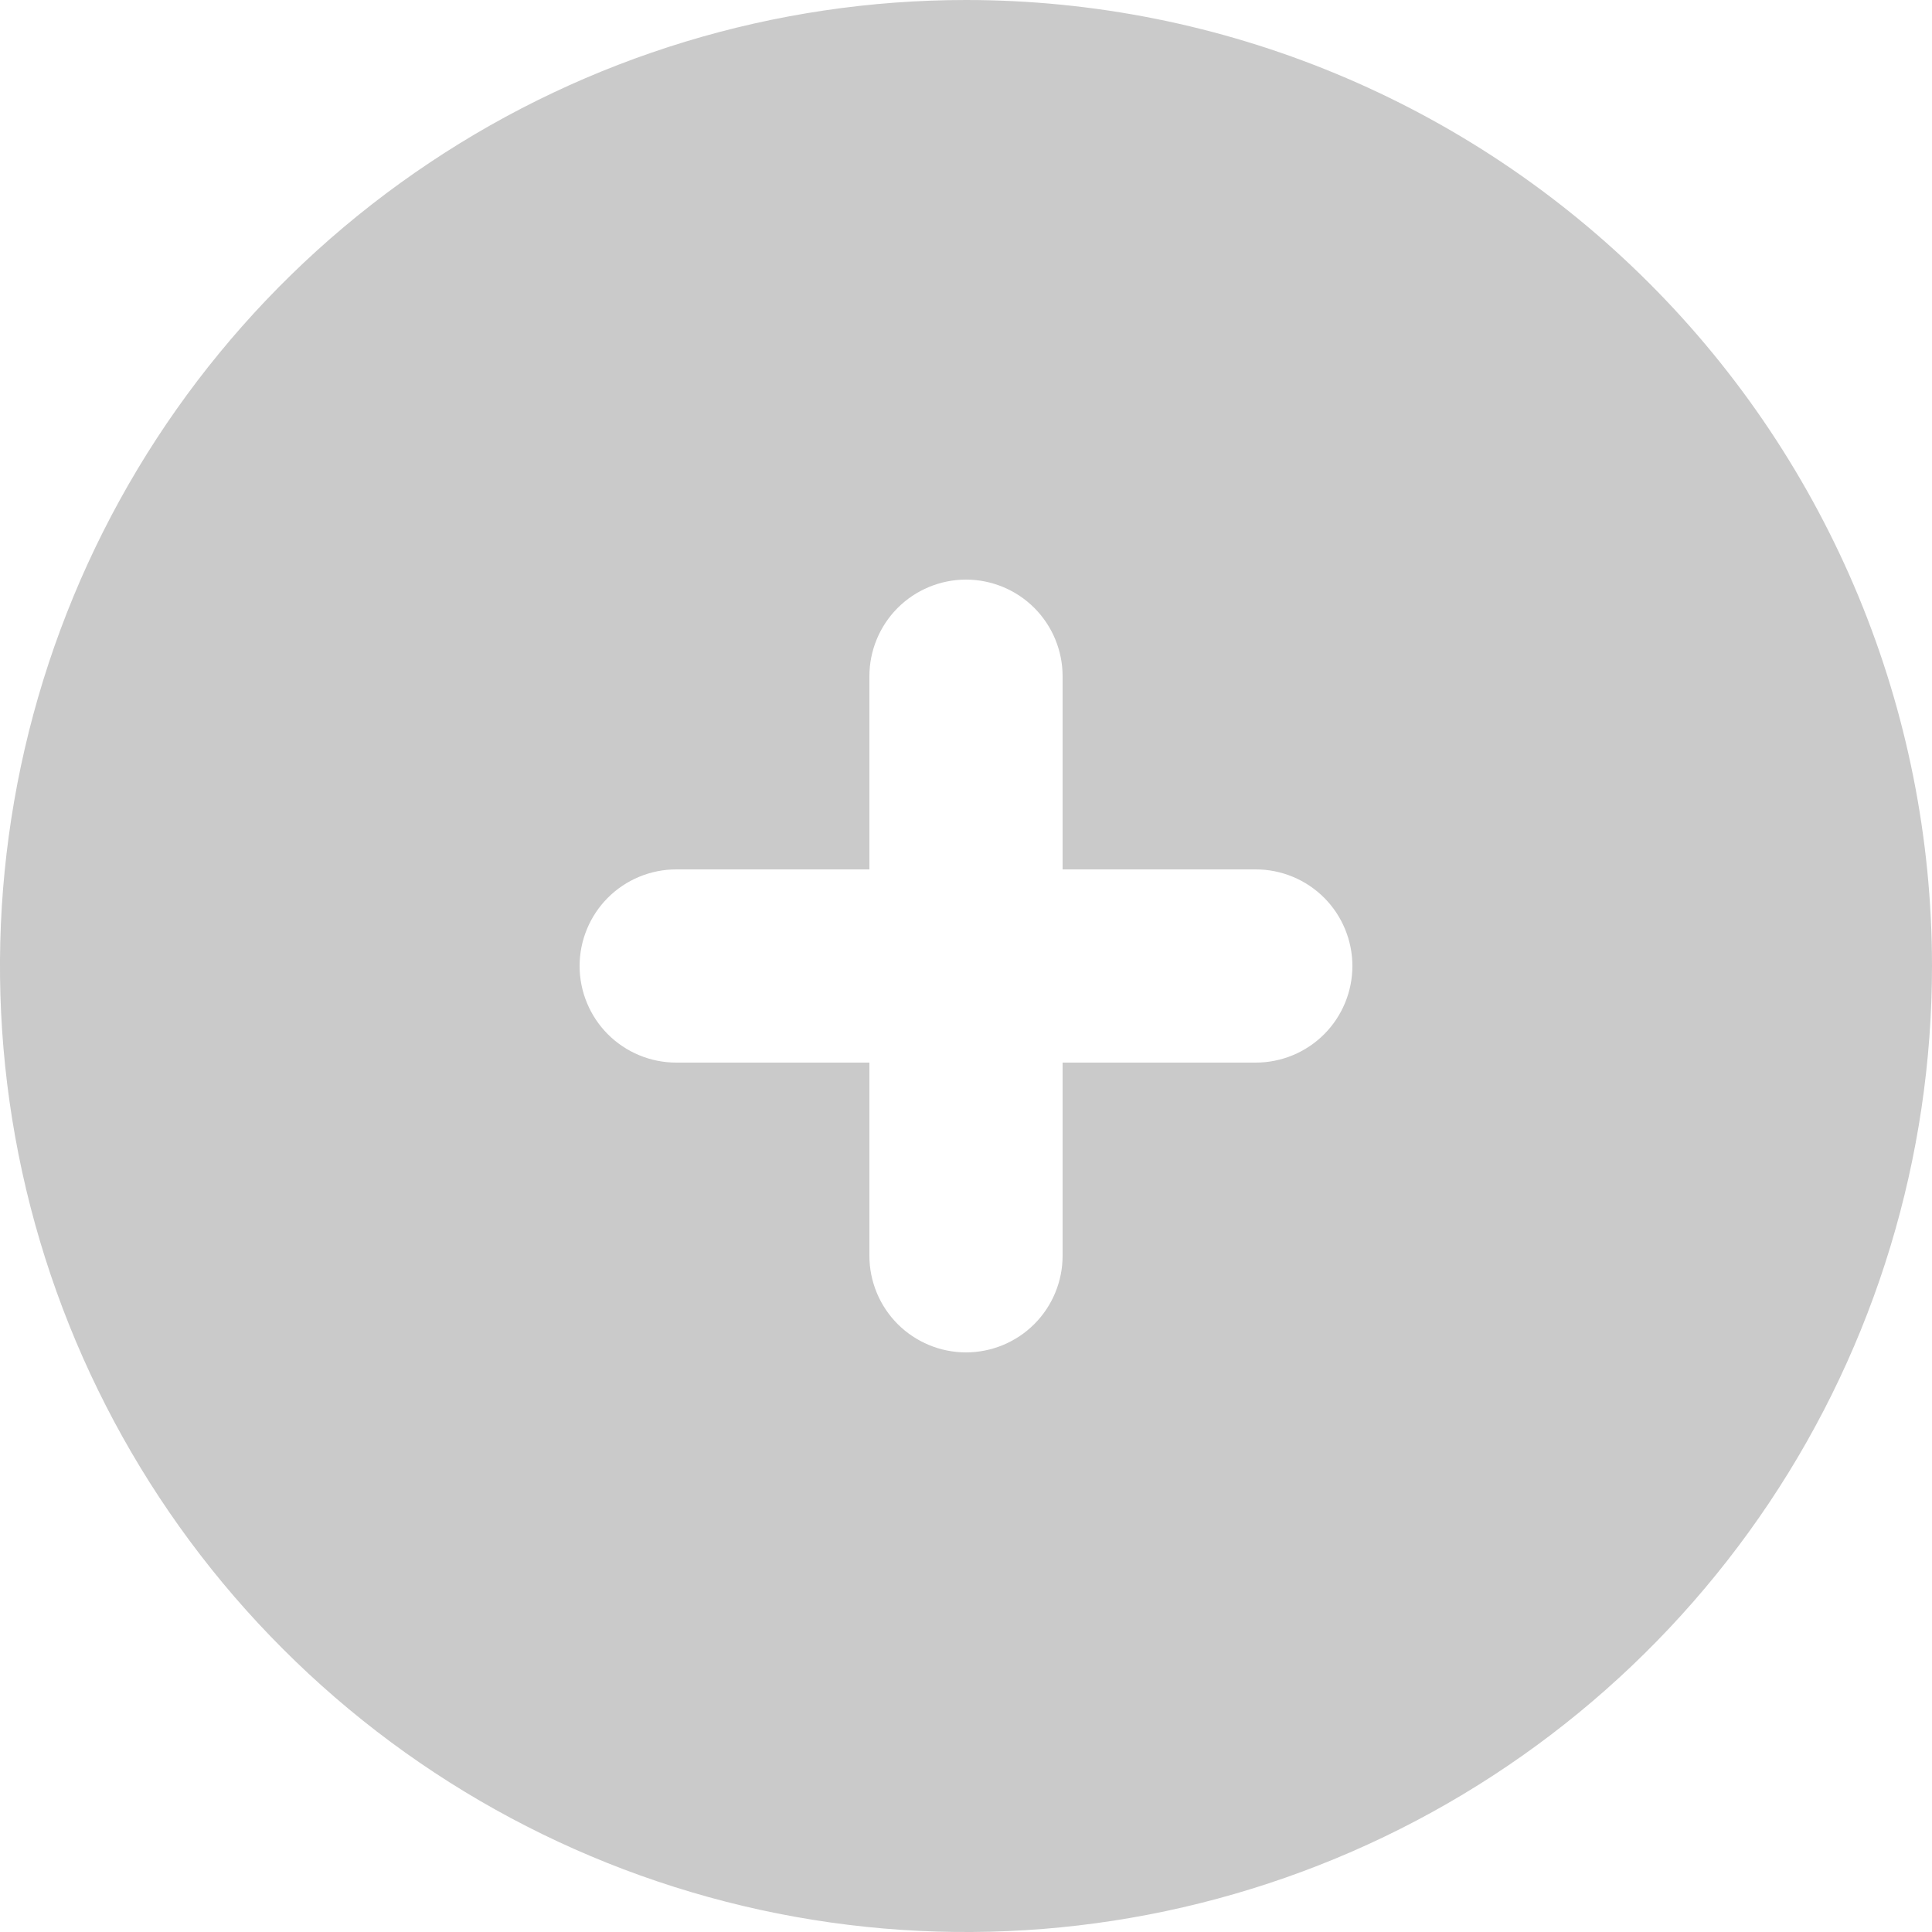
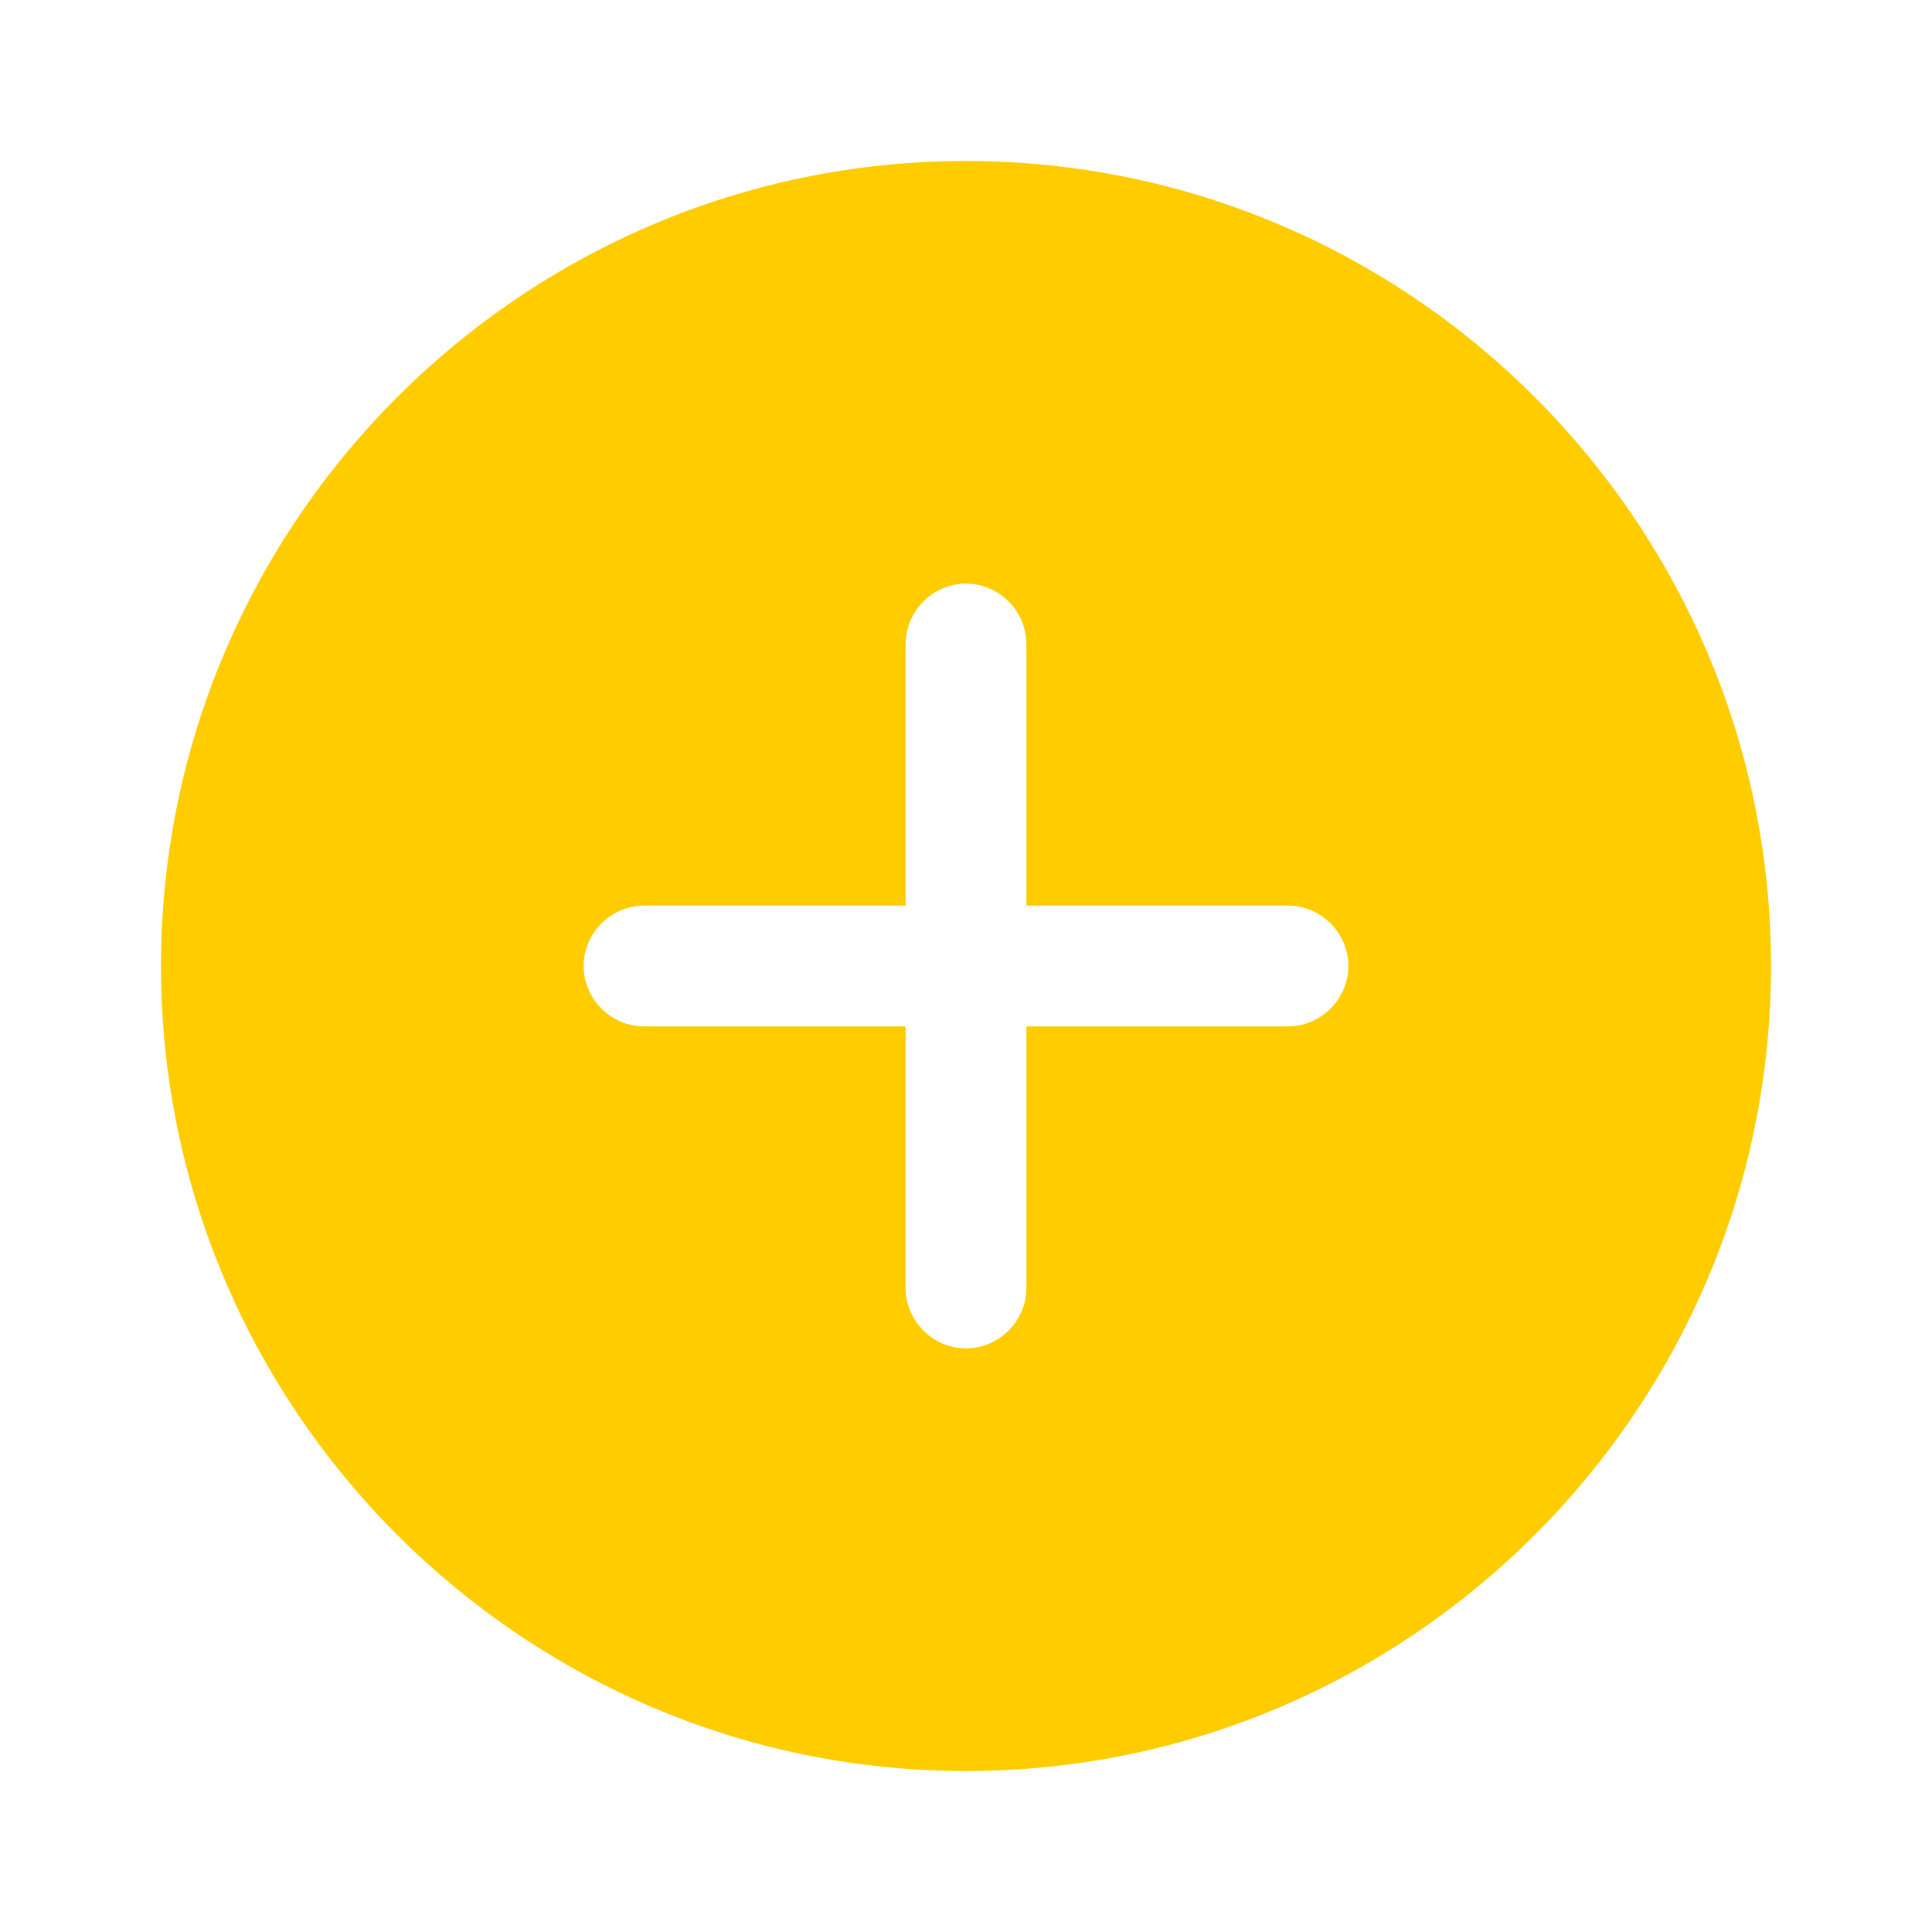
- <svg xmlns="http://www.w3.org/2000/svg" width="17" height="17" viewBox="0 0 17 17" fill="none">
-   <path d="M8.5 0C6.819 0 5.175 0.499 3.778 1.433C2.38 2.366 1.29 3.694 0.647 5.247C0.004 6.8 -0.165 8.509 0.163 10.158C0.491 11.807 1.301 13.322 2.49 14.51C3.678 15.699 5.193 16.509 6.842 16.837C8.491 17.165 10.2 16.996 11.753 16.353C13.306 15.71 14.633 14.62 15.568 13.222C16.502 11.825 17 10.181 17 8.5C17 6.246 16.105 4.084 14.51 2.49C12.916 0.896 10.754 0 8.5 0ZM11.05 9.35H9.35V11.05C9.35 11.275 9.26 11.492 9.101 11.651C8.942 11.81 8.725 11.9 8.5 11.9C8.275 11.9 8.058 11.81 7.899 11.651C7.74 11.492 7.65 11.275 7.65 11.05V9.35H5.95C5.725 9.35 5.508 9.26 5.349 9.101C5.19 8.942 5.1 8.725 5.1 8.5C5.1 8.275 5.19 8.058 5.349 7.899C5.508 7.74 5.725 7.65 5.95 7.65H7.65V5.95C7.65 5.725 7.74 5.508 7.899 5.349C8.058 5.19 8.275 5.1 8.5 5.1C8.725 5.1 8.942 5.19 9.101 5.349C9.26 5.508 9.35 5.725 9.35 5.95V7.65H11.05C11.275 7.65 11.492 7.74 11.651 7.899C11.81 8.058 11.9 8.275 11.9 8.5C11.9 8.725 11.81 8.942 11.651 9.101C11.492 9.26 11.275 9.35 11.05 9.35Z" fill="#CACACA" />
+ <svg xmlns="http://www.w3.org/2000/svg" width="24" height="24" viewBox="0 0 24 24" fill="none">
+   <path d="M12 2C6.49 2 2 6.49 2 12C2 17.51 6.49 22 12 22C17.51 22 22 17.51 22 12C22 6.49 17.51 2 12 2ZM16 12.75H12.75V16C12.75 16.41 12.41 16.75 12 16.75C11.59 16.75 11.25 16.41 11.25 16V12.75H8C7.59 12.75 7.25 12.41 7.25 12C7.25 11.59 7.59 11.25 8 11.25H11.25V8C11.25 7.59 11.59 7.25 12 7.25C12.41 7.25 12.75 7.59 12.75 8V11.25H16C16.41 11.25 16.75 11.59 16.75 12C16.75 12.41 16.41 12.75 16 12.75Z" fill="#FFCC00" />
</svg>
